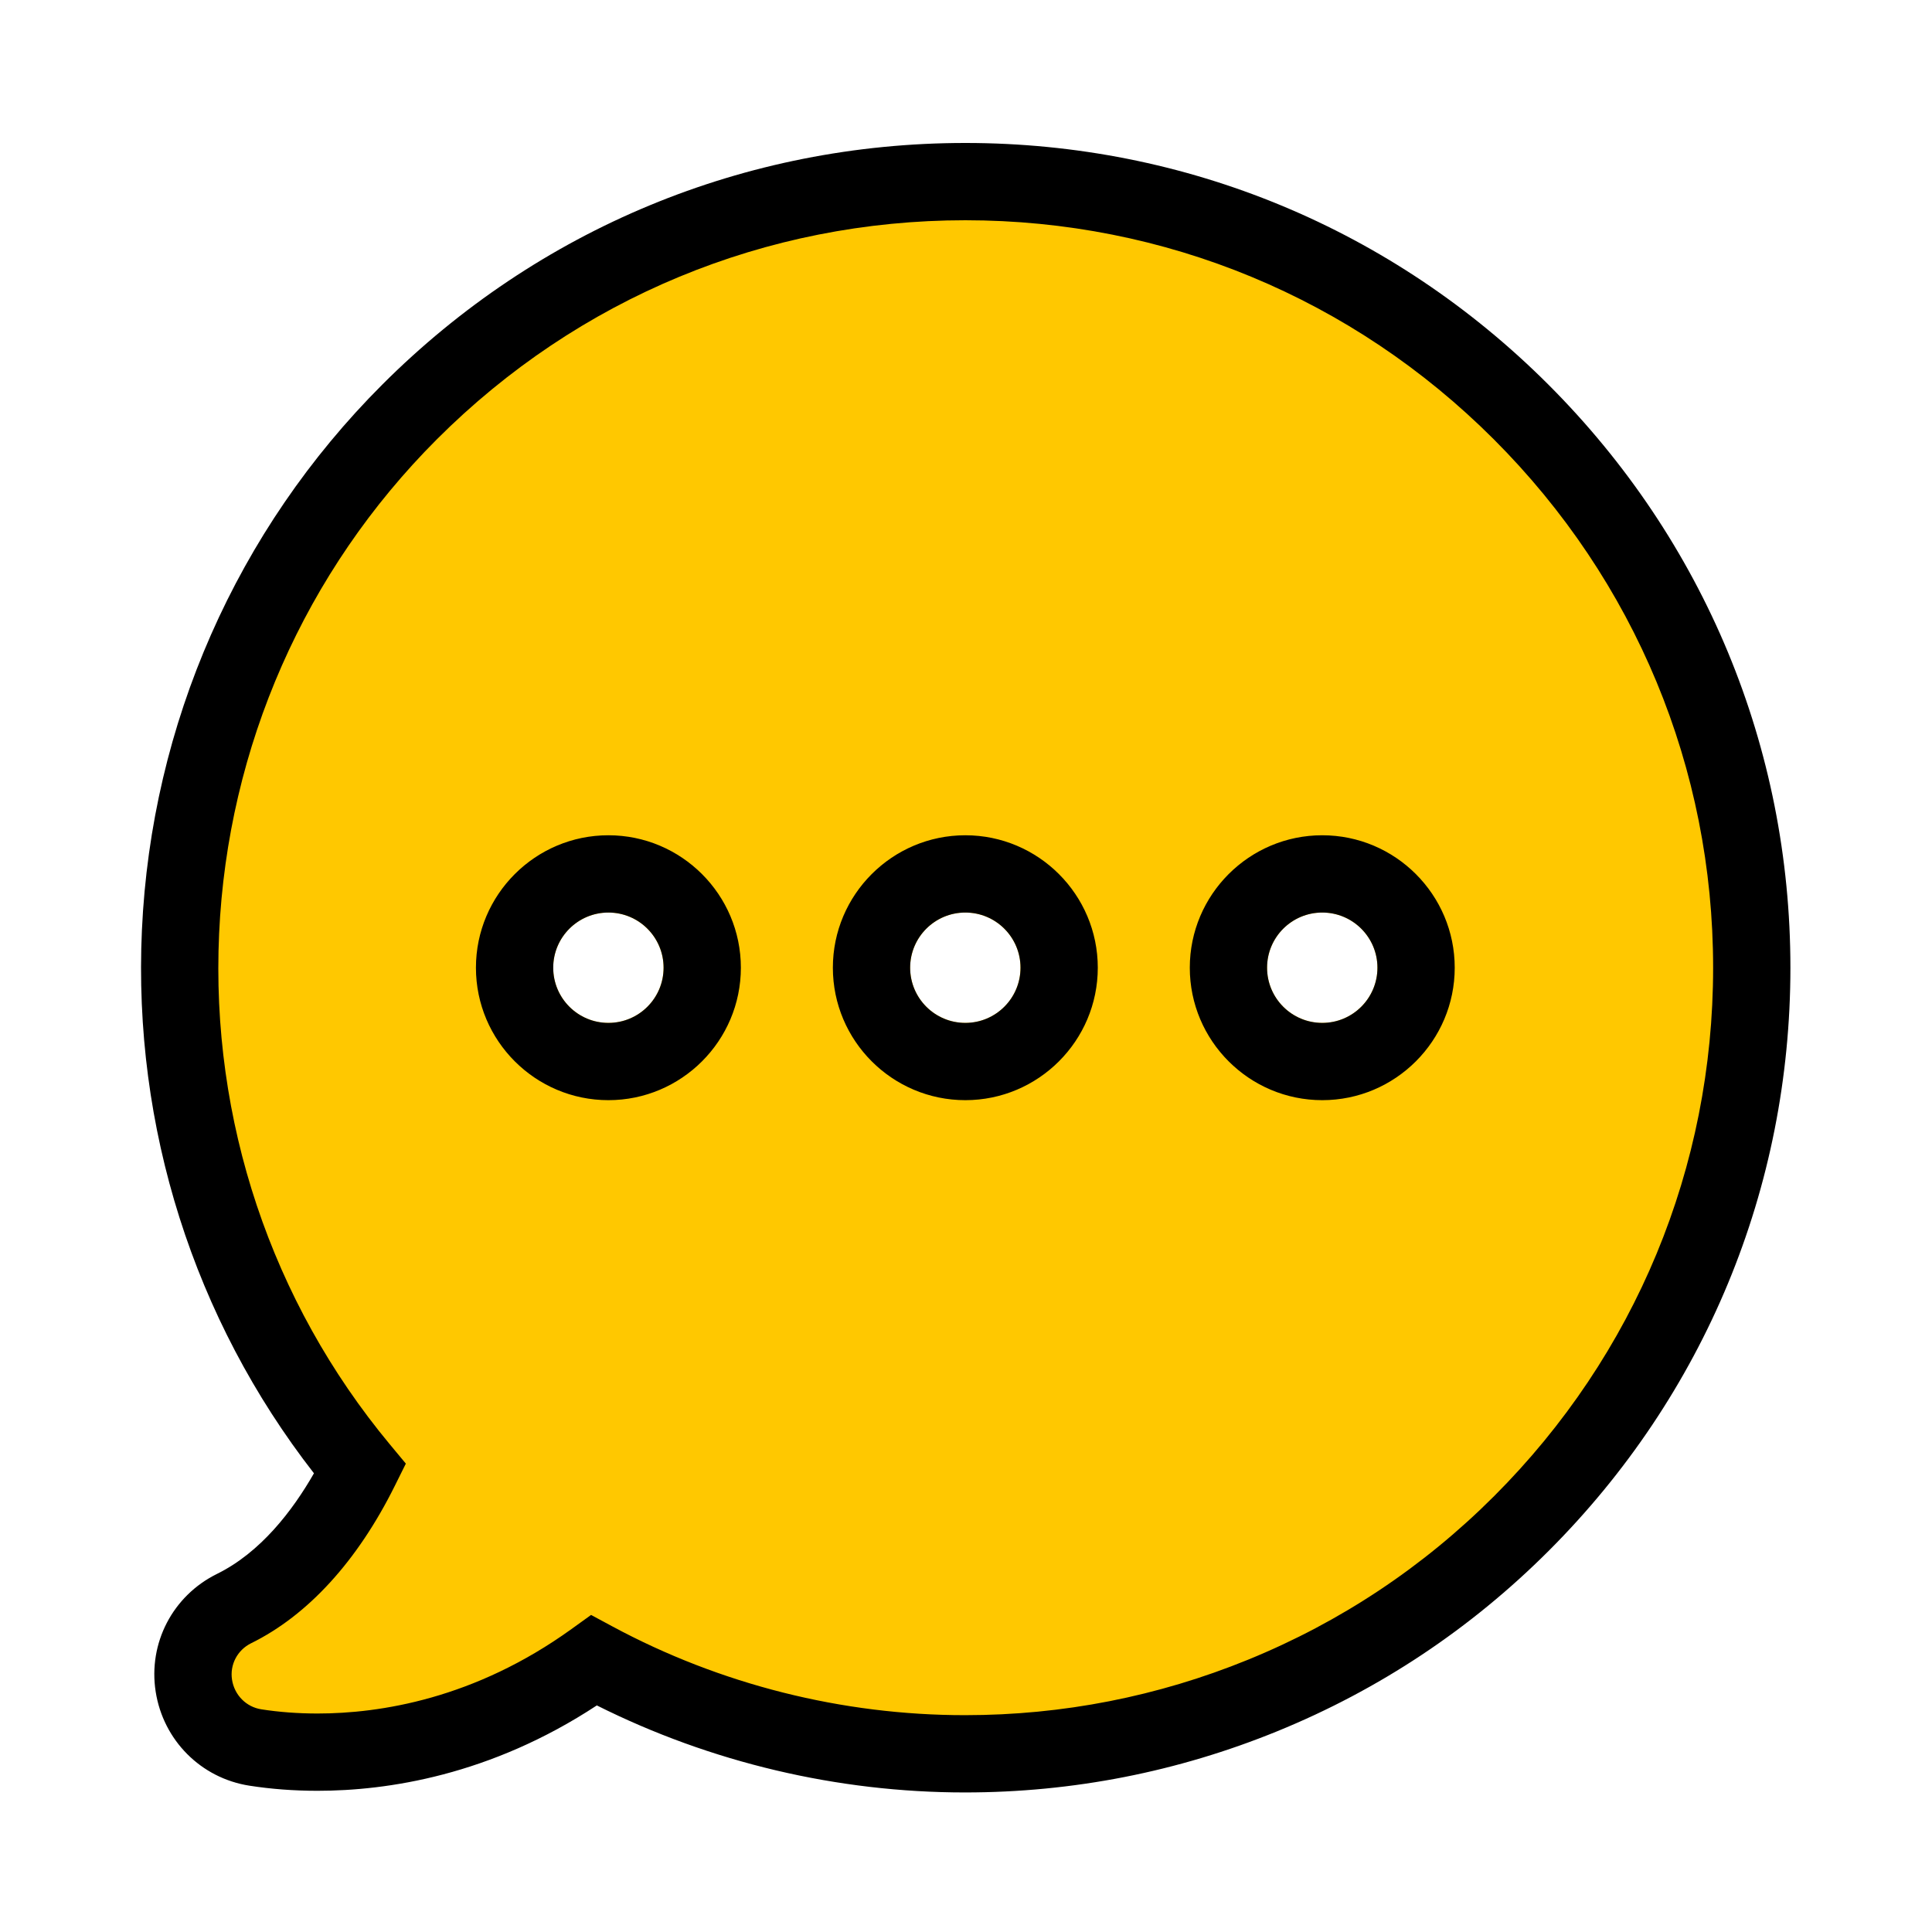
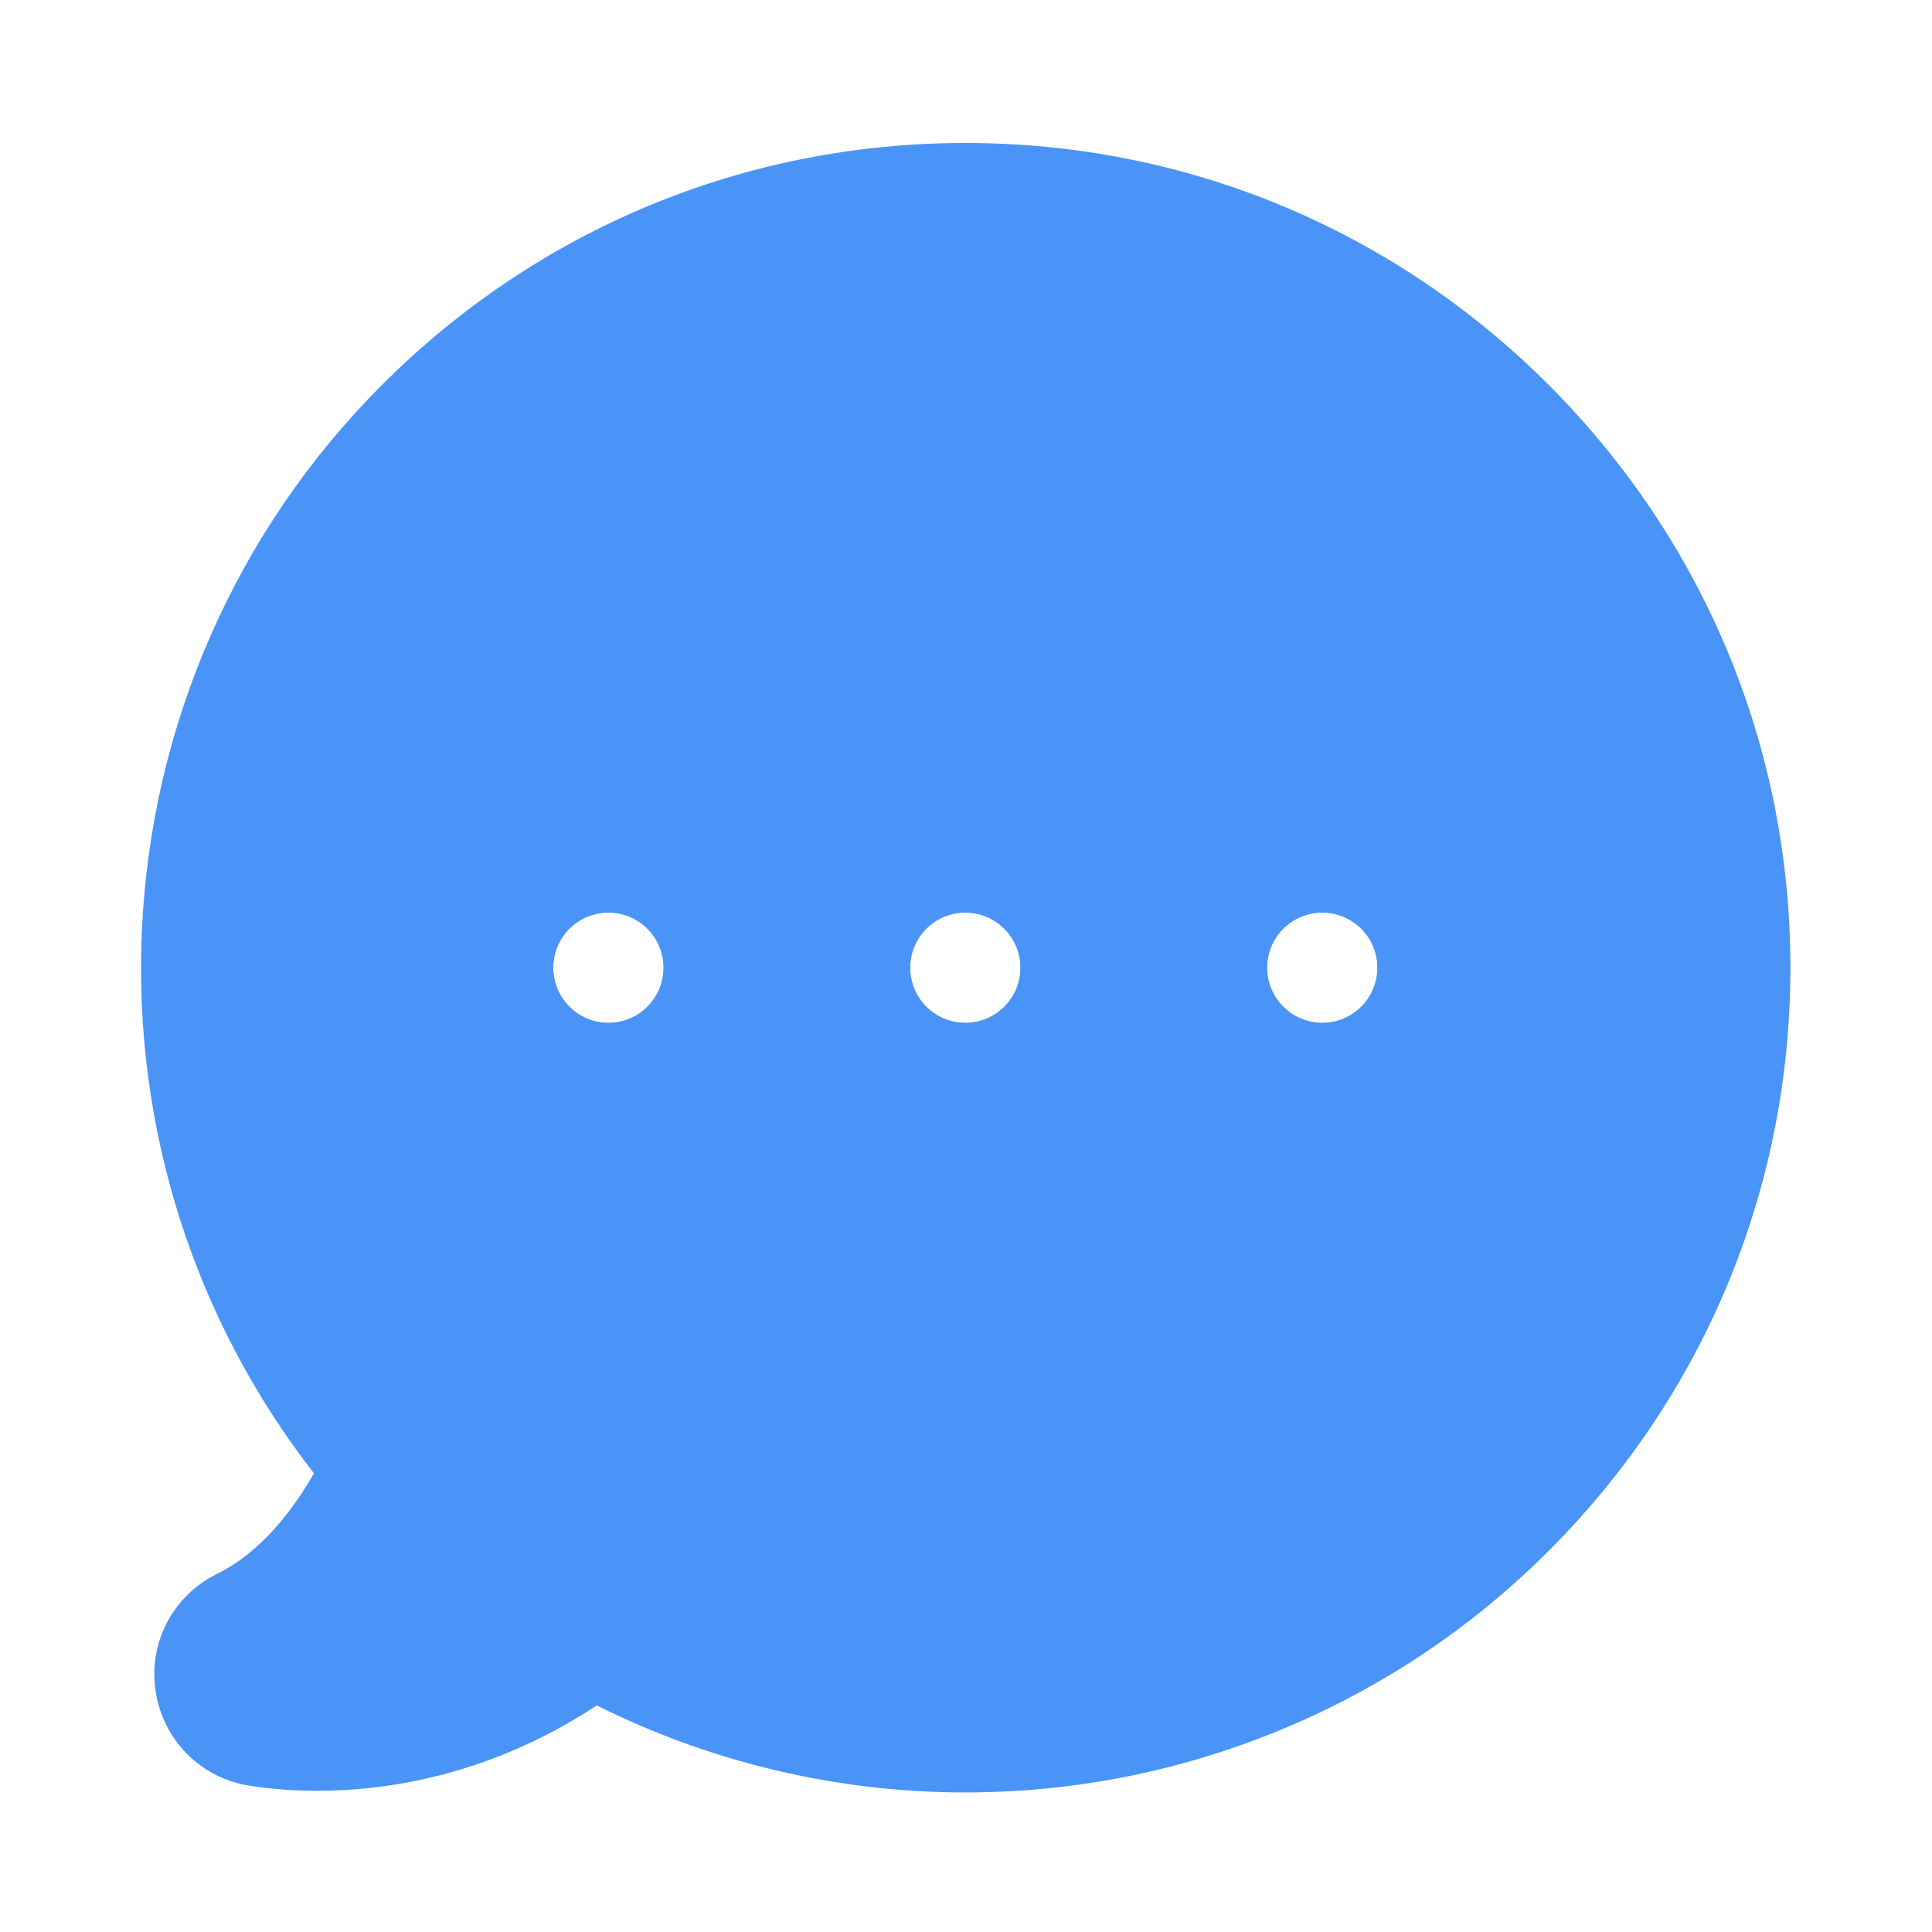
- <svg xmlns="http://www.w3.org/2000/svg" width="800px" height="800px" viewBox="0 0 1024 1024" class="icon" version="1.1" fill="#000000">
+ <svg xmlns="http://www.w3.org/2000/svg" width="800px" height="800px" viewBox="0 0 1024 1024" class="icon" version="1.1" fill="#4A94F7">
  <g id="SVGRepo_bgCarrier" stroke-width="0" />
  <g id="SVGRepo_tracerCarrier" stroke-linecap="round" stroke-linejoin="round" />
  <g id="SVGRepo_iconCarrier">
-     <path d="M700.822 542.153c-16.155 0-29.247-13.092-29.247-29.247 0-16.145 13.093-29.238 29.247-29.238 16.146 0 29.25 13.093 29.25 29.238 0 16.156-13.103 29.247-29.25 29.247m-189.179 0c-16.155 0-29.245-13.092-29.245-29.247 0-16.145 13.091-29.238 29.245-29.238 16.156 0 29.247 13.093 29.247 29.238 0 16.156-13.092 29.247-29.247 29.247m-189.18 0c-16.146 0-29.247-13.092-29.247-29.247 0-16.145 13.101-29.238 29.247-29.238 16.155 0 29.25 13.093 29.25 29.238 0 16.156-13.095 29.247-29.25 29.247m483.748-323.805C727.456 139.596 622.981 96.256 511.643 96.256c-111.34 0-215.812 43.34-294.567 122.092-152.207 152.209-162.78 395.858-26.245 560.23-13.394 26.951-34.883 58.314-66.77 73.994-15.329 7.572-23.958 23.959-21.318 40.872 2.642 16.912 15.683 30.125 32.595 32.766 7.924 1.237 19.201 2.468 32.938 2.468 36.827 0 91.088-8.636 146.58-48.62 61.835 33.29 129.49 49.496 196.615 49.496 107.812 0 214.573-41.746 294.912-122.081 78.751-78.756 122.089-183.219 122.089-294.568 0-111.337-43.52-215.812-122.263-294.558" fill="#ffc800" />
-     <path d="M322.463 442.707c-38.712 0-70.207 31.491-70.207 70.198 0 38.712 31.495 70.207 70.207 70.207 38.713 0 70.21-31.495 70.21-70.207 0-38.707-31.496-70.198-70.21-70.198z m0 40.96c16.156 0 29.25 13.092 29.25 29.238 0 16.156-13.094 29.247-29.25 29.247-16.146 0-29.247-13.092-29.247-29.247 0-16.146 13.101-29.238 29.247-29.238z m378.358-40.96c-38.711 0-70.205 31.491-70.205 70.198 0 38.712 31.494 70.207 70.205 70.207 38.714 0 70.211-31.495 70.211-70.207 0-38.707-31.496-70.198-70.21-70.198z m0 40.96c16.147 0 29.251 13.092 29.251 29.238 0 16.156-13.103 29.247-29.25 29.247-16.155 0-29.246-13.092-29.246-29.247 0-16.146 13.092-29.238 29.245-29.238z m-189.177-40.96c-38.712 0-70.207 31.491-70.207 70.198 0 38.712 31.495 70.207 70.207 70.207 38.712 0 70.205-31.495 70.205-70.207 0-38.707-31.493-70.198-70.205-70.198z m0 40.96c16.155 0 29.245 13.092 29.245 29.238 0 16.156-13.091 29.247-29.245 29.247-16.156 0-29.247-13.092-29.247-29.247 0-16.146 13.092-29.238 29.247-29.238zM313.283 855.951l11.283 6.075c57.17 30.779 121.801 47.049 186.906 47.049 51.721 0 102.195-9.891 150.024-29.399 48.992-19.981 92.867-49.147 130.405-86.685 74.863-74.865 116.091-174.335 116.091-280.084 0-105.636-41.29-205.102-116.265-280.078-74.865-74.863-174.334-116.091-280.084-116.091-105.75 0-205.22 41.228-280.086 116.092C161.663 302.725 120.67 395.776 116.134 494.838c-4.528 98.862 27.595 194.983 90.45 270.654l8.522 10.257-5.935 11.943c-19.727 39.695-46.032 68.486-76.073 83.258-7.282 3.597-11.362 11.374-10.119 19.334 1.27 8.133 7.506 14.438 15.52 15.689 9.445 1.476 19.464 2.224 29.778 2.224 33.07 0 83.269-7.765 134.61-44.756l10.397-7.492z m198.189 94.085c-67.645 0-134.838-15.92-195.138-46.131-56.536 37.178-111.232 45.254-148.058 45.254-12.423 0-24.569-0.913-36.098-2.714-25.679-4.01-45.641-24.039-49.669-49.841-4.017-25.739 9.036-50.811 32.481-62.392 23.12-11.369 40.074-33.519 51.412-53.334-63.664-81.787-95.969-183.473-91.185-287.913 5.005-109.292 50.243-211.962 127.377-289.099C285.197 121.266 394.953 75.776 511.644 75.776c116.691 0 226.446 45.49 309.048 128.089 82.711 82.713 128.261 192.465 128.261 309.04 0 116.692-45.489 226.447-128.088 309.048-41.418 41.416-89.832 73.596-143.901 95.649-52.763 21.52-108.443 32.432-165.493 32.432z" fill="#000000" />
+     <path d="M700.822 542.153c-16.155 0-29.247-13.092-29.247-29.247 0-16.145 13.093-29.238 29.247-29.238 16.146 0 29.25 13.093 29.25 29.238 0 16.156-13.103 29.247-29.25 29.247m-189.179 0c-16.155 0-29.245-13.092-29.245-29.247 0-16.145 13.091-29.238 29.245-29.238 16.156 0 29.247 13.093 29.247 29.238 0 16.156-13.092 29.247-29.247 29.247m-189.18 0c-16.146 0-29.247-13.092-29.247-29.247 0-16.145 13.101-29.238 29.247-29.238 16.155 0 29.25 13.093 29.25 29.238 0 16.156-13.095 29.247-29.25 29.247m483.748-323.805C727.456 139.596 622.981 96.256 511.643 96.256c-111.34 0-215.812 43.34-294.567 122.092-152.207 152.209-162.78 395.858-26.245 560.23-13.394 26.951-34.883 58.314-66.77 73.994-15.329 7.572-23.958 23.959-21.318 40.872 2.642 16.912 15.683 30.125 32.595 32.766 7.924 1.237 19.201 2.468 32.938 2.468 36.827 0 91.088-8.636 146.58-48.62 61.835 33.29 129.49 49.496 196.615 49.496 107.812 0 214.573-41.746 294.912-122.081 78.751-78.756 122.089-183.219 122.089-294.568 0-111.337-43.52-215.812-122.263-294.558" fill="#4A94F7" />
+     <path d="M322.463 442.707c-38.712 0-70.207 31.491-70.207 70.198 0 38.712 31.495 70.207 70.207 70.207 38.713 0 70.21-31.495 70.21-70.207 0-38.707-31.496-70.198-70.21-70.198z m0 40.96c16.156 0 29.25 13.092 29.25 29.238 0 16.156-13.094 29.247-29.25 29.247-16.146 0-29.247-13.092-29.247-29.247 0-16.146 13.101-29.238 29.247-29.238z m378.358-40.96c-38.711 0-70.205 31.491-70.205 70.198 0 38.712 31.494 70.207 70.205 70.207 38.714 0 70.211-31.495 70.211-70.207 0-38.707-31.496-70.198-70.21-70.198z m0 40.96c16.147 0 29.251 13.092 29.251 29.238 0 16.156-13.103 29.247-29.25 29.247-16.155 0-29.246-13.092-29.246-29.247 0-16.146 13.092-29.238 29.245-29.238z m-189.177-40.96c-38.712 0-70.207 31.491-70.207 70.198 0 38.712 31.495 70.207 70.207 70.207 38.712 0 70.205-31.495 70.205-70.207 0-38.707-31.493-70.198-70.205-70.198z m0 40.96c16.155 0 29.245 13.092 29.245 29.238 0 16.156-13.091 29.247-29.245 29.247-16.156 0-29.247-13.092-29.247-29.247 0-16.146 13.092-29.238 29.247-29.238zM313.283 855.951l11.283 6.075c57.17 30.779 121.801 47.049 186.906 47.049 51.721 0 102.195-9.891 150.024-29.399 48.992-19.981 92.867-49.147 130.405-86.685 74.863-74.865 116.091-174.335 116.091-280.084 0-105.636-41.29-205.102-116.265-280.078-74.865-74.863-174.334-116.091-280.084-116.091-105.75 0-205.22 41.228-280.086 116.092C161.663 302.725 120.67 395.776 116.134 494.838c-4.528 98.862 27.595 194.983 90.45 270.654l8.522 10.257-5.935 11.943c-19.727 39.695-46.032 68.486-76.073 83.258-7.282 3.597-11.362 11.374-10.119 19.334 1.27 8.133 7.506 14.438 15.52 15.689 9.445 1.476 19.464 2.224 29.778 2.224 33.07 0 83.269-7.765 134.61-44.756l10.397-7.492z m198.189 94.085c-67.645 0-134.838-15.92-195.138-46.131-56.536 37.178-111.232 45.254-148.058 45.254-12.423 0-24.569-0.913-36.098-2.714-25.679-4.01-45.641-24.039-49.669-49.841-4.017-25.739 9.036-50.811 32.481-62.392 23.12-11.369 40.074-33.519 51.412-53.334-63.664-81.787-95.969-183.473-91.185-287.913 5.005-109.292 50.243-211.962 127.377-289.099C285.197 121.266 394.953 75.776 511.644 75.776c116.691 0 226.446 45.49 309.048 128.089 82.711 82.713 128.261 192.465 128.261 309.04 0 116.692-45.489 226.447-128.088 309.048-41.418 41.416-89.832 73.596-143.901 95.649-52.763 21.52-108.443 32.432-165.493 32.432z" fill="#4A94F7" />
  </g>
</svg>
